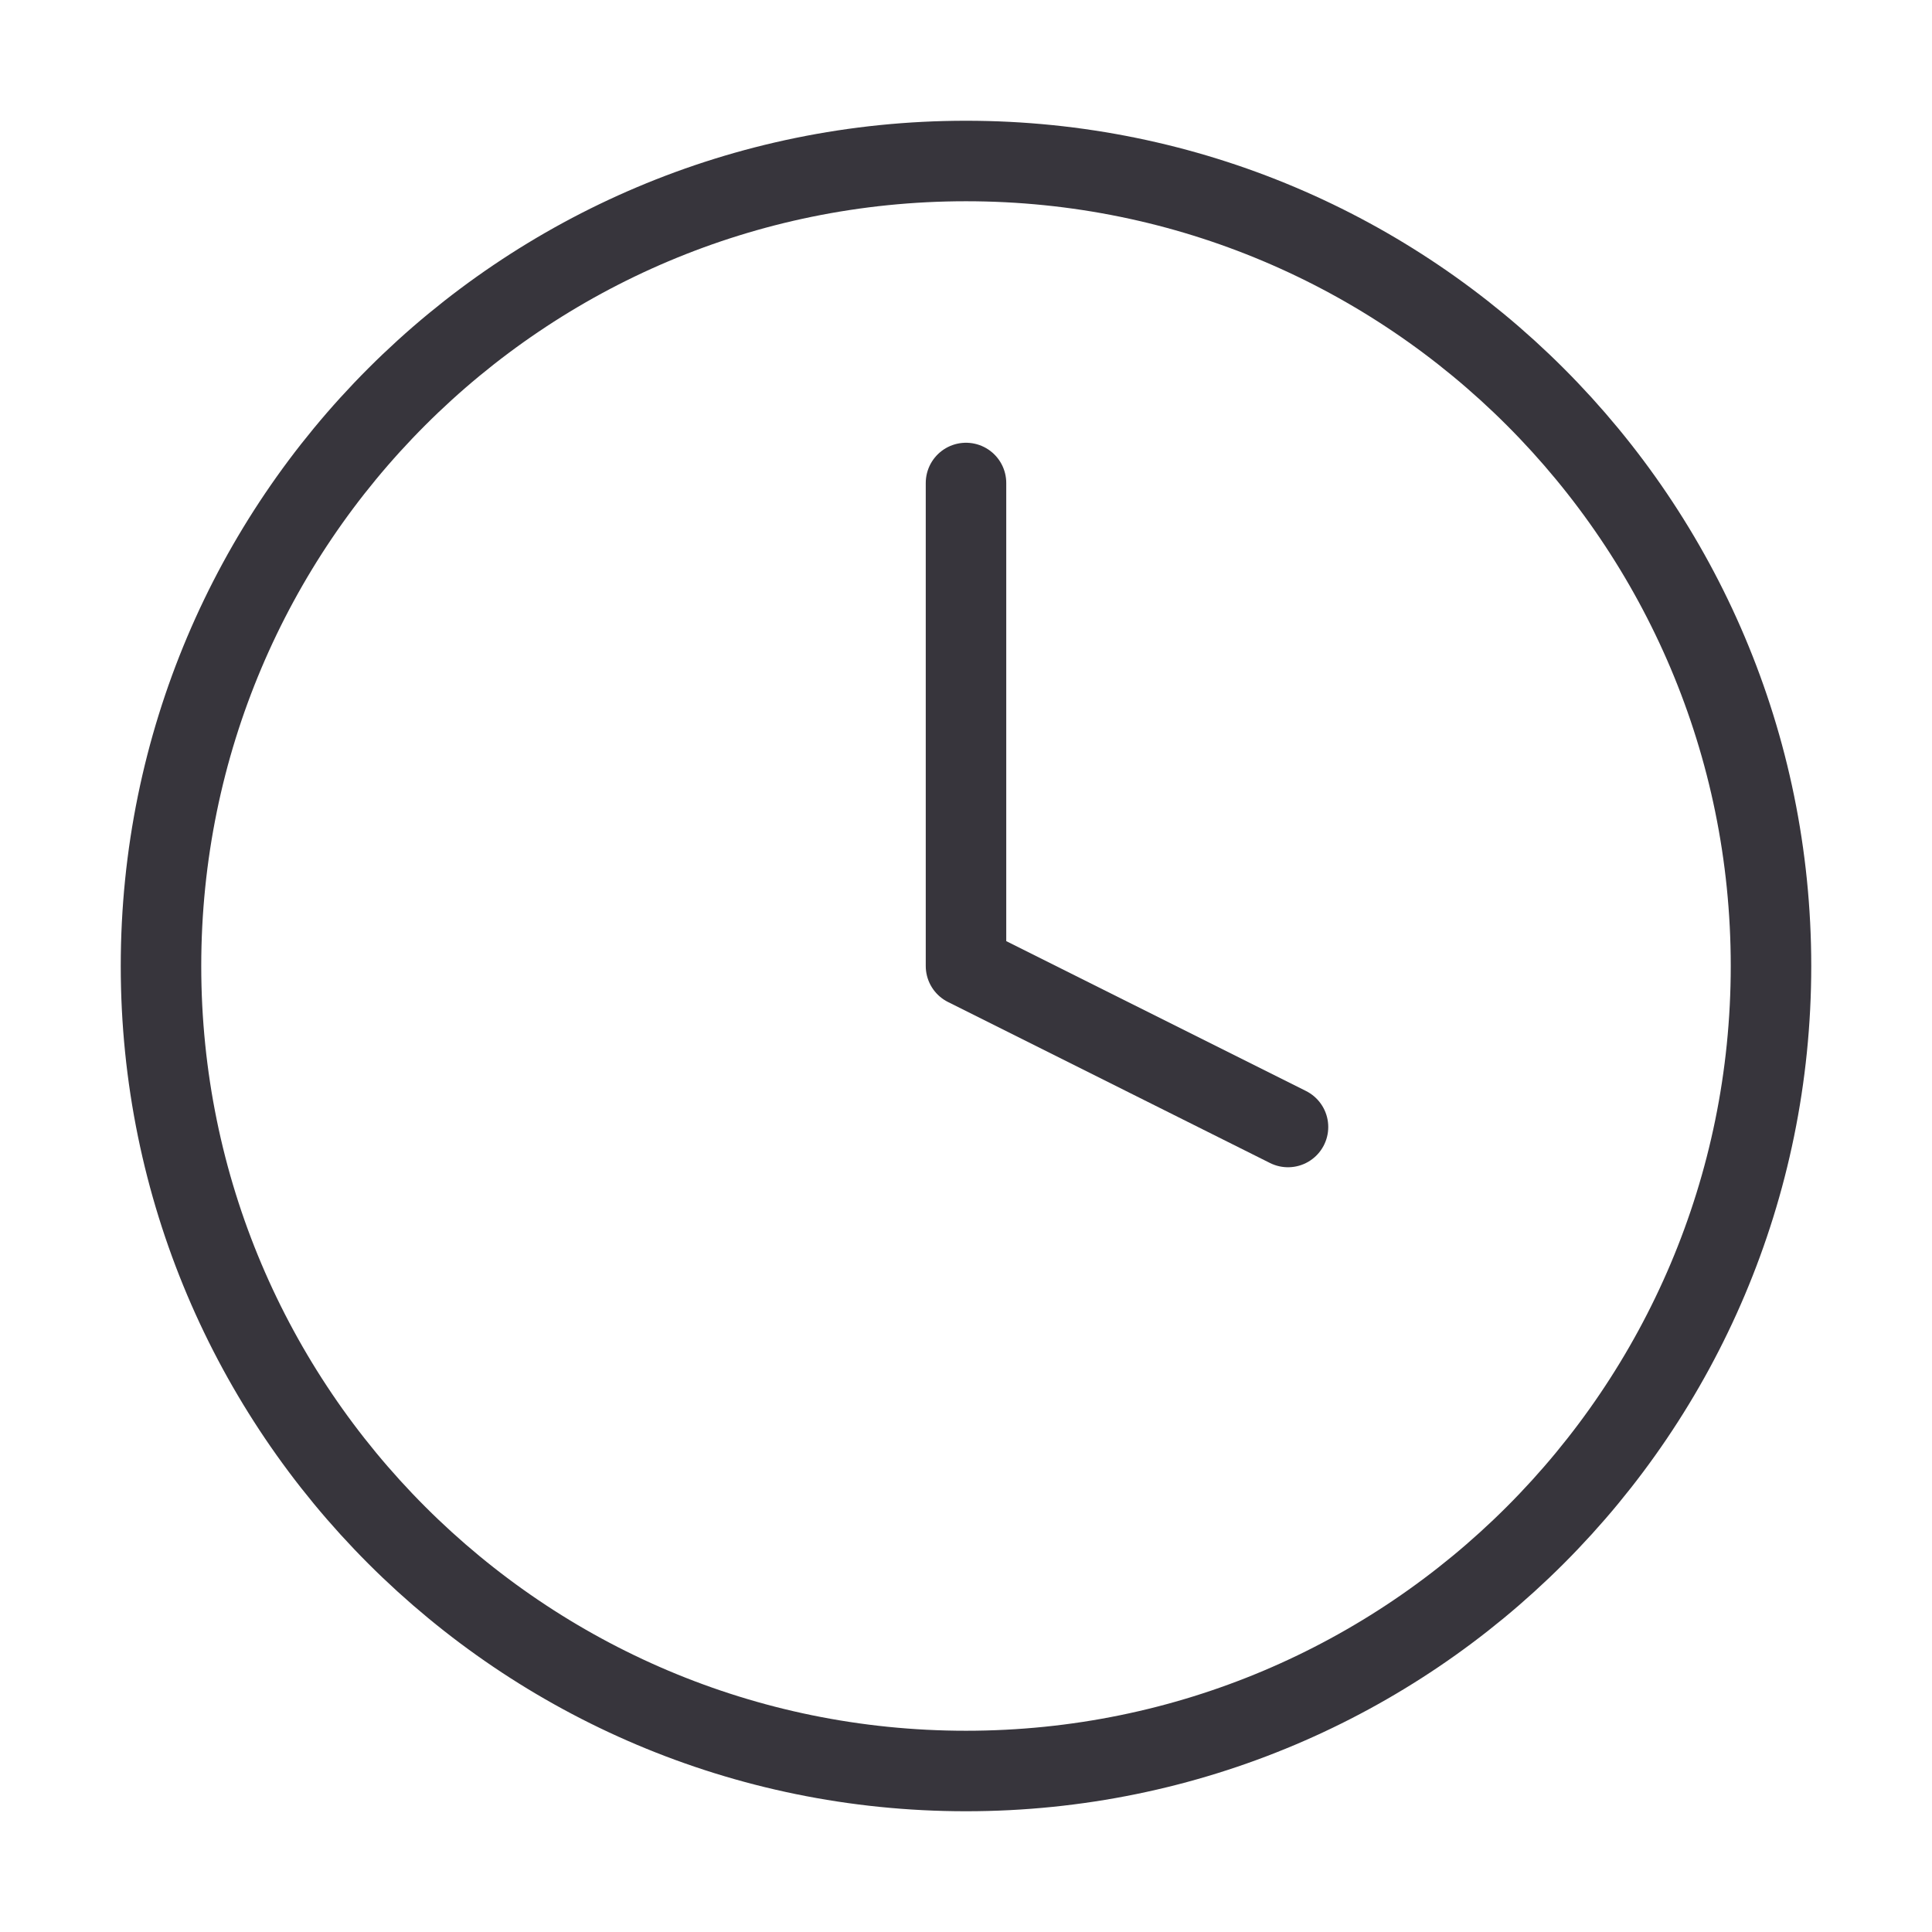
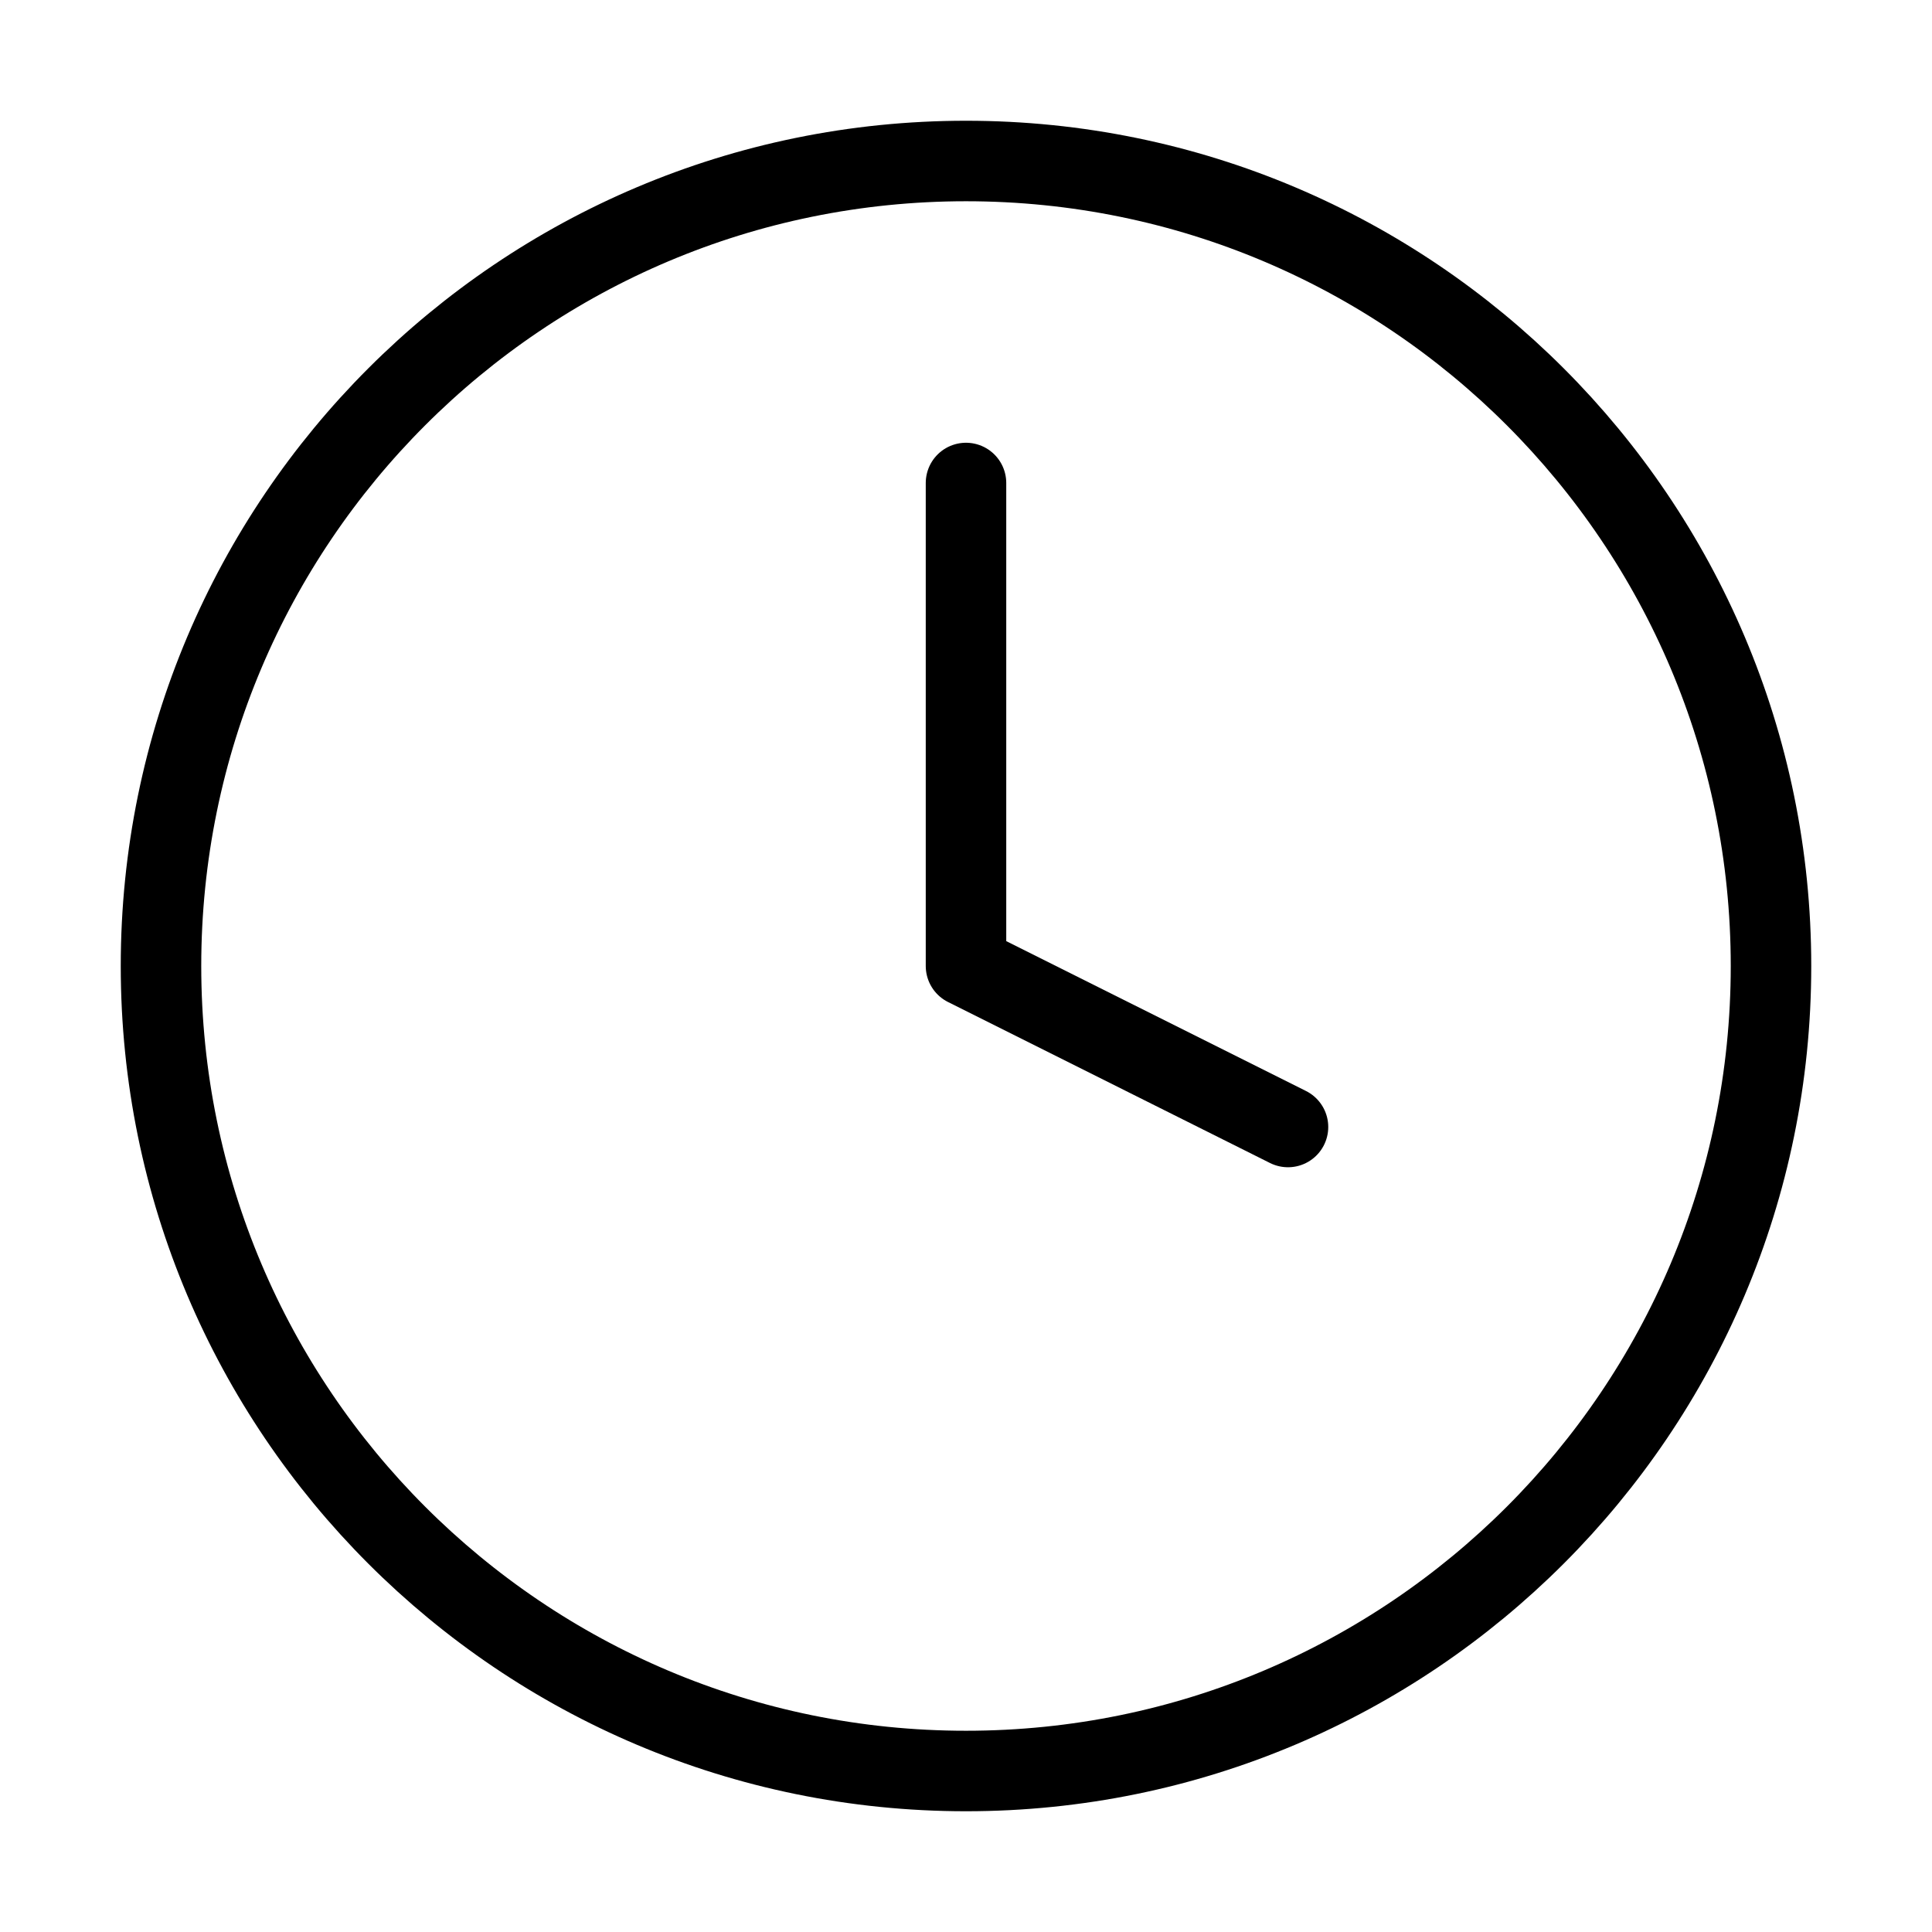
- <svg xmlns="http://www.w3.org/2000/svg" width="72" height="72" viewBox="0 0 24 24" fill="none" stroke="#37353C" stroke-width="1" stroke-linecap="round" stroke-linejoin="round" class="feather feather-clock">
+ <svg xmlns="http://www.w3.org/2000/svg" width="72" height="72" viewBox="0 0 24 24" fill="none" stroke="currentColor" stroke-width="1" stroke-linecap="round" stroke-linejoin="round" class="feather feather-clock">
  <circle cx="12" cy="12" r="10" />
  <polyline points="12 6 12 12 16 14" />
</svg>
